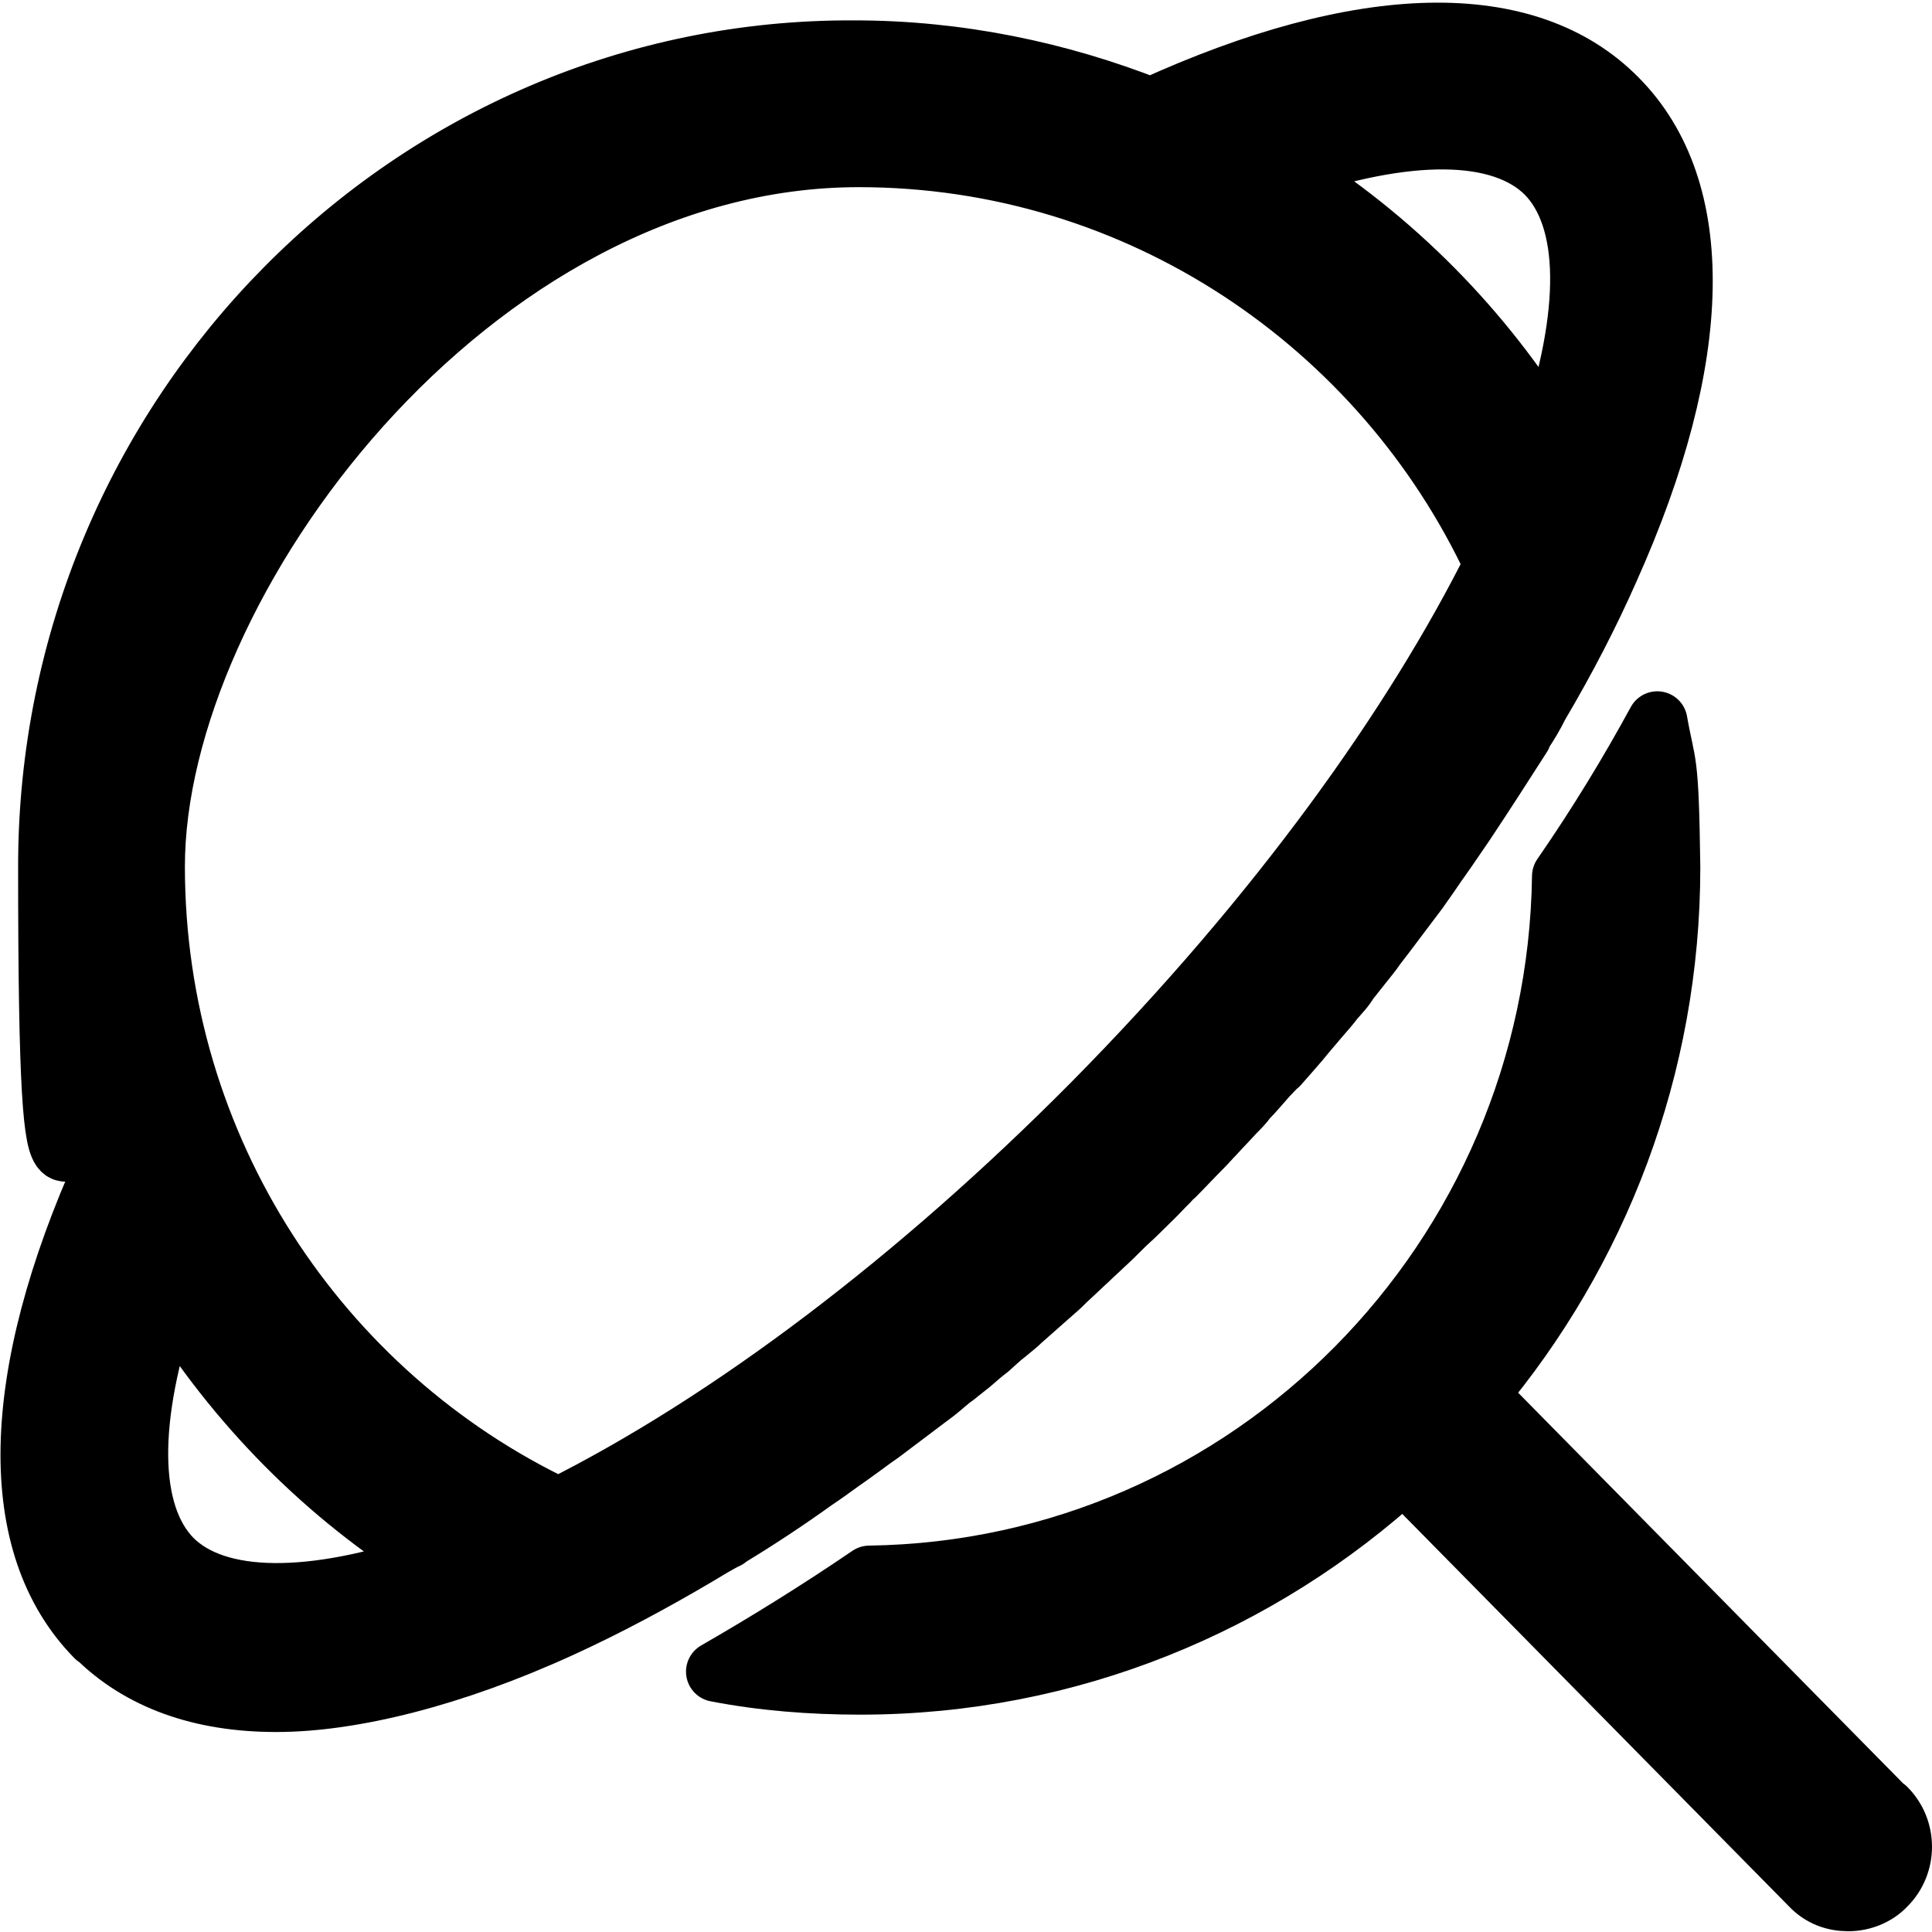
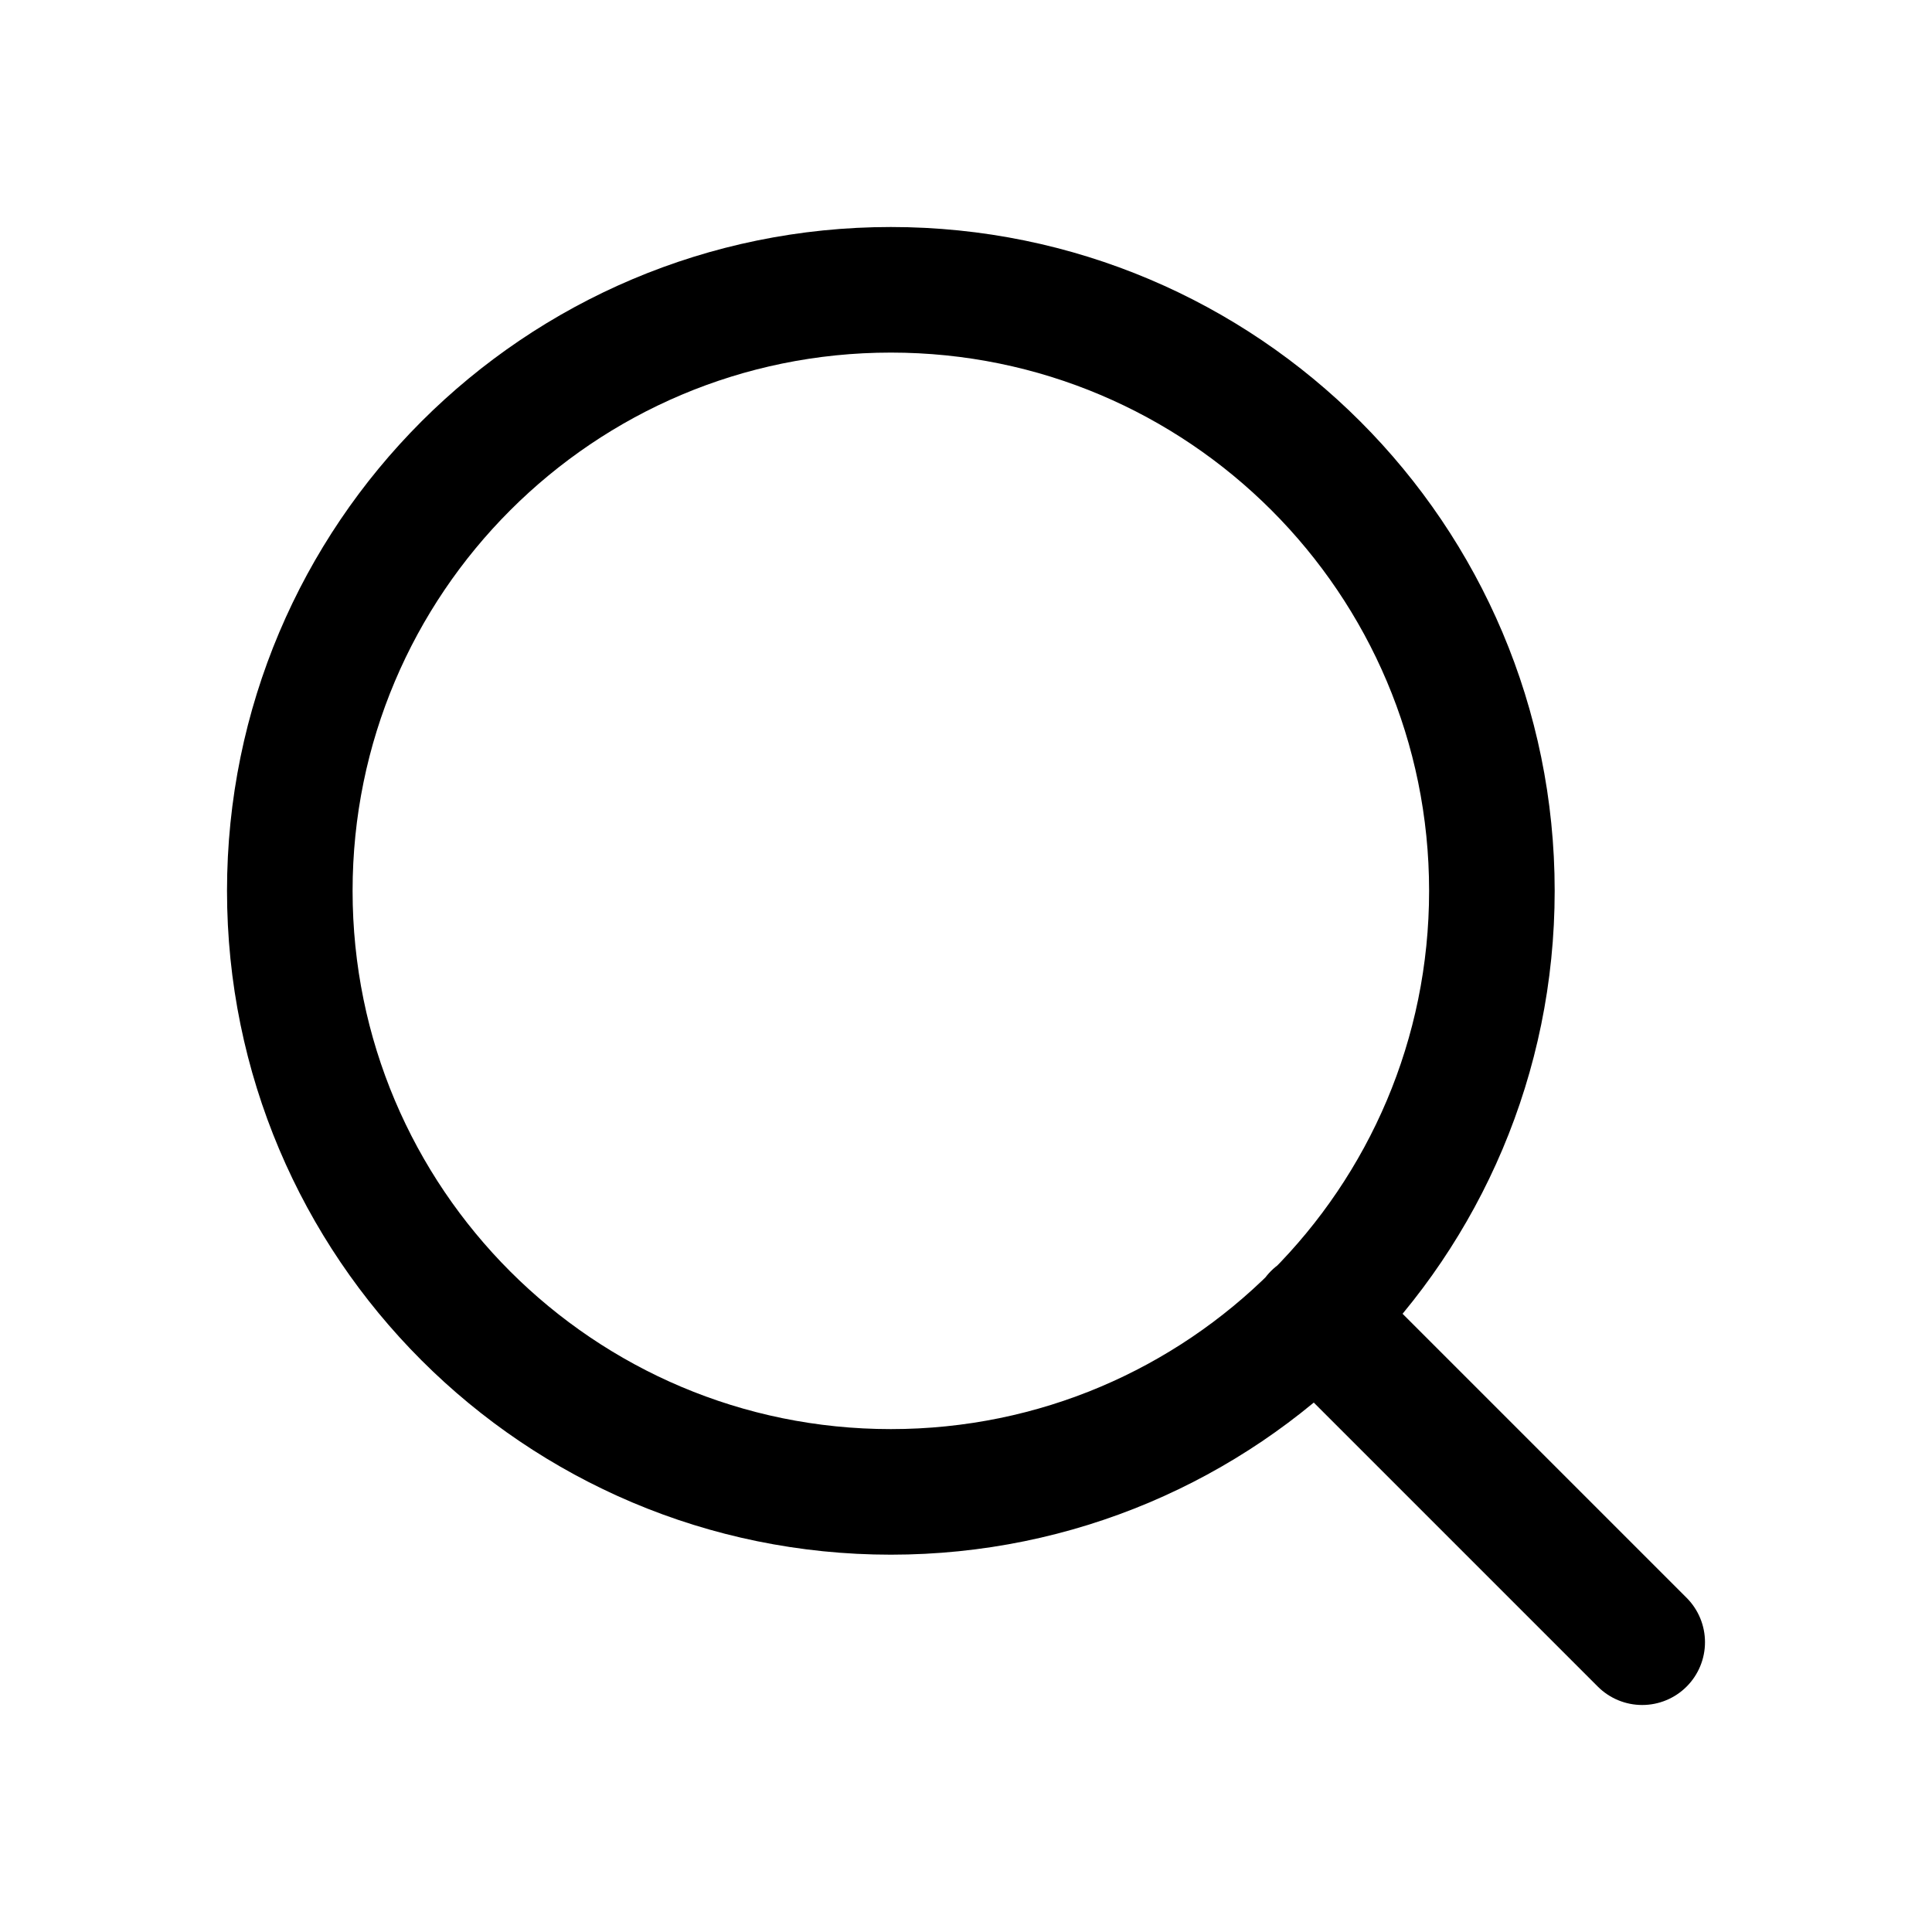
- <svg xmlns="http://www.w3.org/2000/svg" id="Layer_1" version="1.1" viewBox="0 0 256 256">
-   <defs>
-     <style>
-       .st0 {
-         stroke: #000;
-         stroke-linecap: round;
-         stroke-linejoin: round;
-         stroke-width: 8px;
-       }
-     </style>
-   </defs>
-   <path class="st0" d="M12.7,216.8c5.8,5.8,13.9,8.7,23.9,8.7s23.4-3.3,37.8-9.9c5.9-2.7,11.9-5.9,18-9.5,1.3-.8,2.5-1.5,3.8-2.2,0,0,.2,0,.3-.2,3.8-2.3,7.6-4.8,11.5-7.6h0c1.2-.8,2.3-1.6,3.4-2.4.3-.2.7-.5,1-.7,1.1-.8,2.1-1.5,3.3-2.4.3-.2.7-.5,1-.7,2-1.5,4.1-3.1,6.1-4.6.4-.3.8-.6,1.2-.9.9-.7,1.7-1.5,2.6-2.1.7-.6,1.4-1.1,2-1.6.8-.7,1.6-1.4,2.4-2,.8-.7,1.5-1.4,2.3-2,.7-.6,1.5-1.2,2.1-1.8,1.5-1.3,2.8-2.5,4.3-3.8.6-.5,1.1-1,1.6-1.5,1-.9,1.9-1.8,2.9-2.7.6-.6,1.3-1.2,1.8-1.7,1-.9,1.9-1.8,2.8-2.7.6-.6,1.2-1.1,1.7-1.6,1.3-1.3,2.5-2.4,3.7-3.7l.7-.7c.2-.2.4-.5.7-.7,1.3-1.3,2.4-2.5,3.7-3.8.6-.6,1.1-1.2,1.6-1.7.9-1,1.8-1.9,2.7-2.9.6-.6,1.2-1.2,1.6-1.8,1-1,1.8-2,2.7-3,.5-.5,1-1.1,1.5-1.5,1.3-1.5,2.5-2.8,3.7-4.3.6-.7,1.2-1.4,1.7-2,.7-.8,1.4-1.6,2-2.4.7-.8,1.4-1.5,1.9-2.4.6-.7,1.1-1.4,1.6-2,.7-.9,1.4-1.7,2-2.6.3-.4.7-.9,1-1.3,1.5-2,3.1-4.1,4.6-6.1.2-.3.5-.7.7-1,.8-1.1,1.5-2.2,2.3-3.3.2-.3.5-.7.7-1,.8-1.2,1.6-2.3,2.4-3.5h0c2.6-3.9,5.1-7.8,7.6-11.7v-.2c.9-1.3,1.6-2.5,2.3-3.9,3.6-6.1,6.7-12.1,9.3-18h0c12.6-28.1,13-50.3,1.1-62.3-11.9-12.1-33.8-11.6-61.8,1.2-12.2-4.8-25.5-7.6-39.3-7.6C54.6,6.4,6.4,55,6.4,114.8s2.7,27.4,7.5,39.7c-12.7,28.2-13.1,50.3-1.2,62.4h0ZM204.8,22.9c6,6,6.1,18.6.5,35.1-8.8-14.4-20.8-26.5-35.1-35.4,16.2-5.6,28.7-5.6,34.7.4,0,0,0,0,0,0ZM113.8,20.8c37.2,0,69.4,22.2,84.2,54-10.6,21.2-28.4,46.3-53.2,71.4-23.1,23.3-48,42.2-70.8,53.6-31.6-15-53.5-47.5-53.5-85S62.4,20.8,113.8,20.8ZM22.4,171.7c8.8,14.3,20.8,26.5,35.1,35.3-16.2,5.6-28.8,5.5-34.7-.4-5.9-6-6-18.6-.4-35Z" />
-   <path class="st0" d="M249.9,239.7l-54.1-54.9c15.9-18.9,25.5-43.3,25.5-69.9-.2-15.2-.6-13-1.7-19.3-3.7,6.8-7.9,13.7-12.6,20.5-.7,50.8-41.4,92-91.8,92.7-6.9,4.7-13.7,8.9-20.3,12.7,6.2,1.2,12.6,1.7,19.1,1.7,27.7,0,53-10.7,72-28.1l53.9,54.7c1.4,1.5,3.2,2.1,5,2.1s3.7-.7,5-2.1c2.8-2.8,2.8-7.4,0-10.2h0Z" />
+ <svg xmlns="http://www.w3.org/2000/svg" width="20" height="20" viewBox="0 0 20 20" fill="none">
+   <path d="M17 17L13.617 13.617M15.444 9.222C15.444 12.659 12.659 15.444 9.222 15.444C5.786 15.444 3 12.659 3 9.222C3 5.786 5.786 3 9.222 3C12.659 3 15.444 5.786 15.444 9.222Z" stroke="black" stroke-width="1.3" stroke-linecap="round" stroke-linejoin="round" />
</svg>
